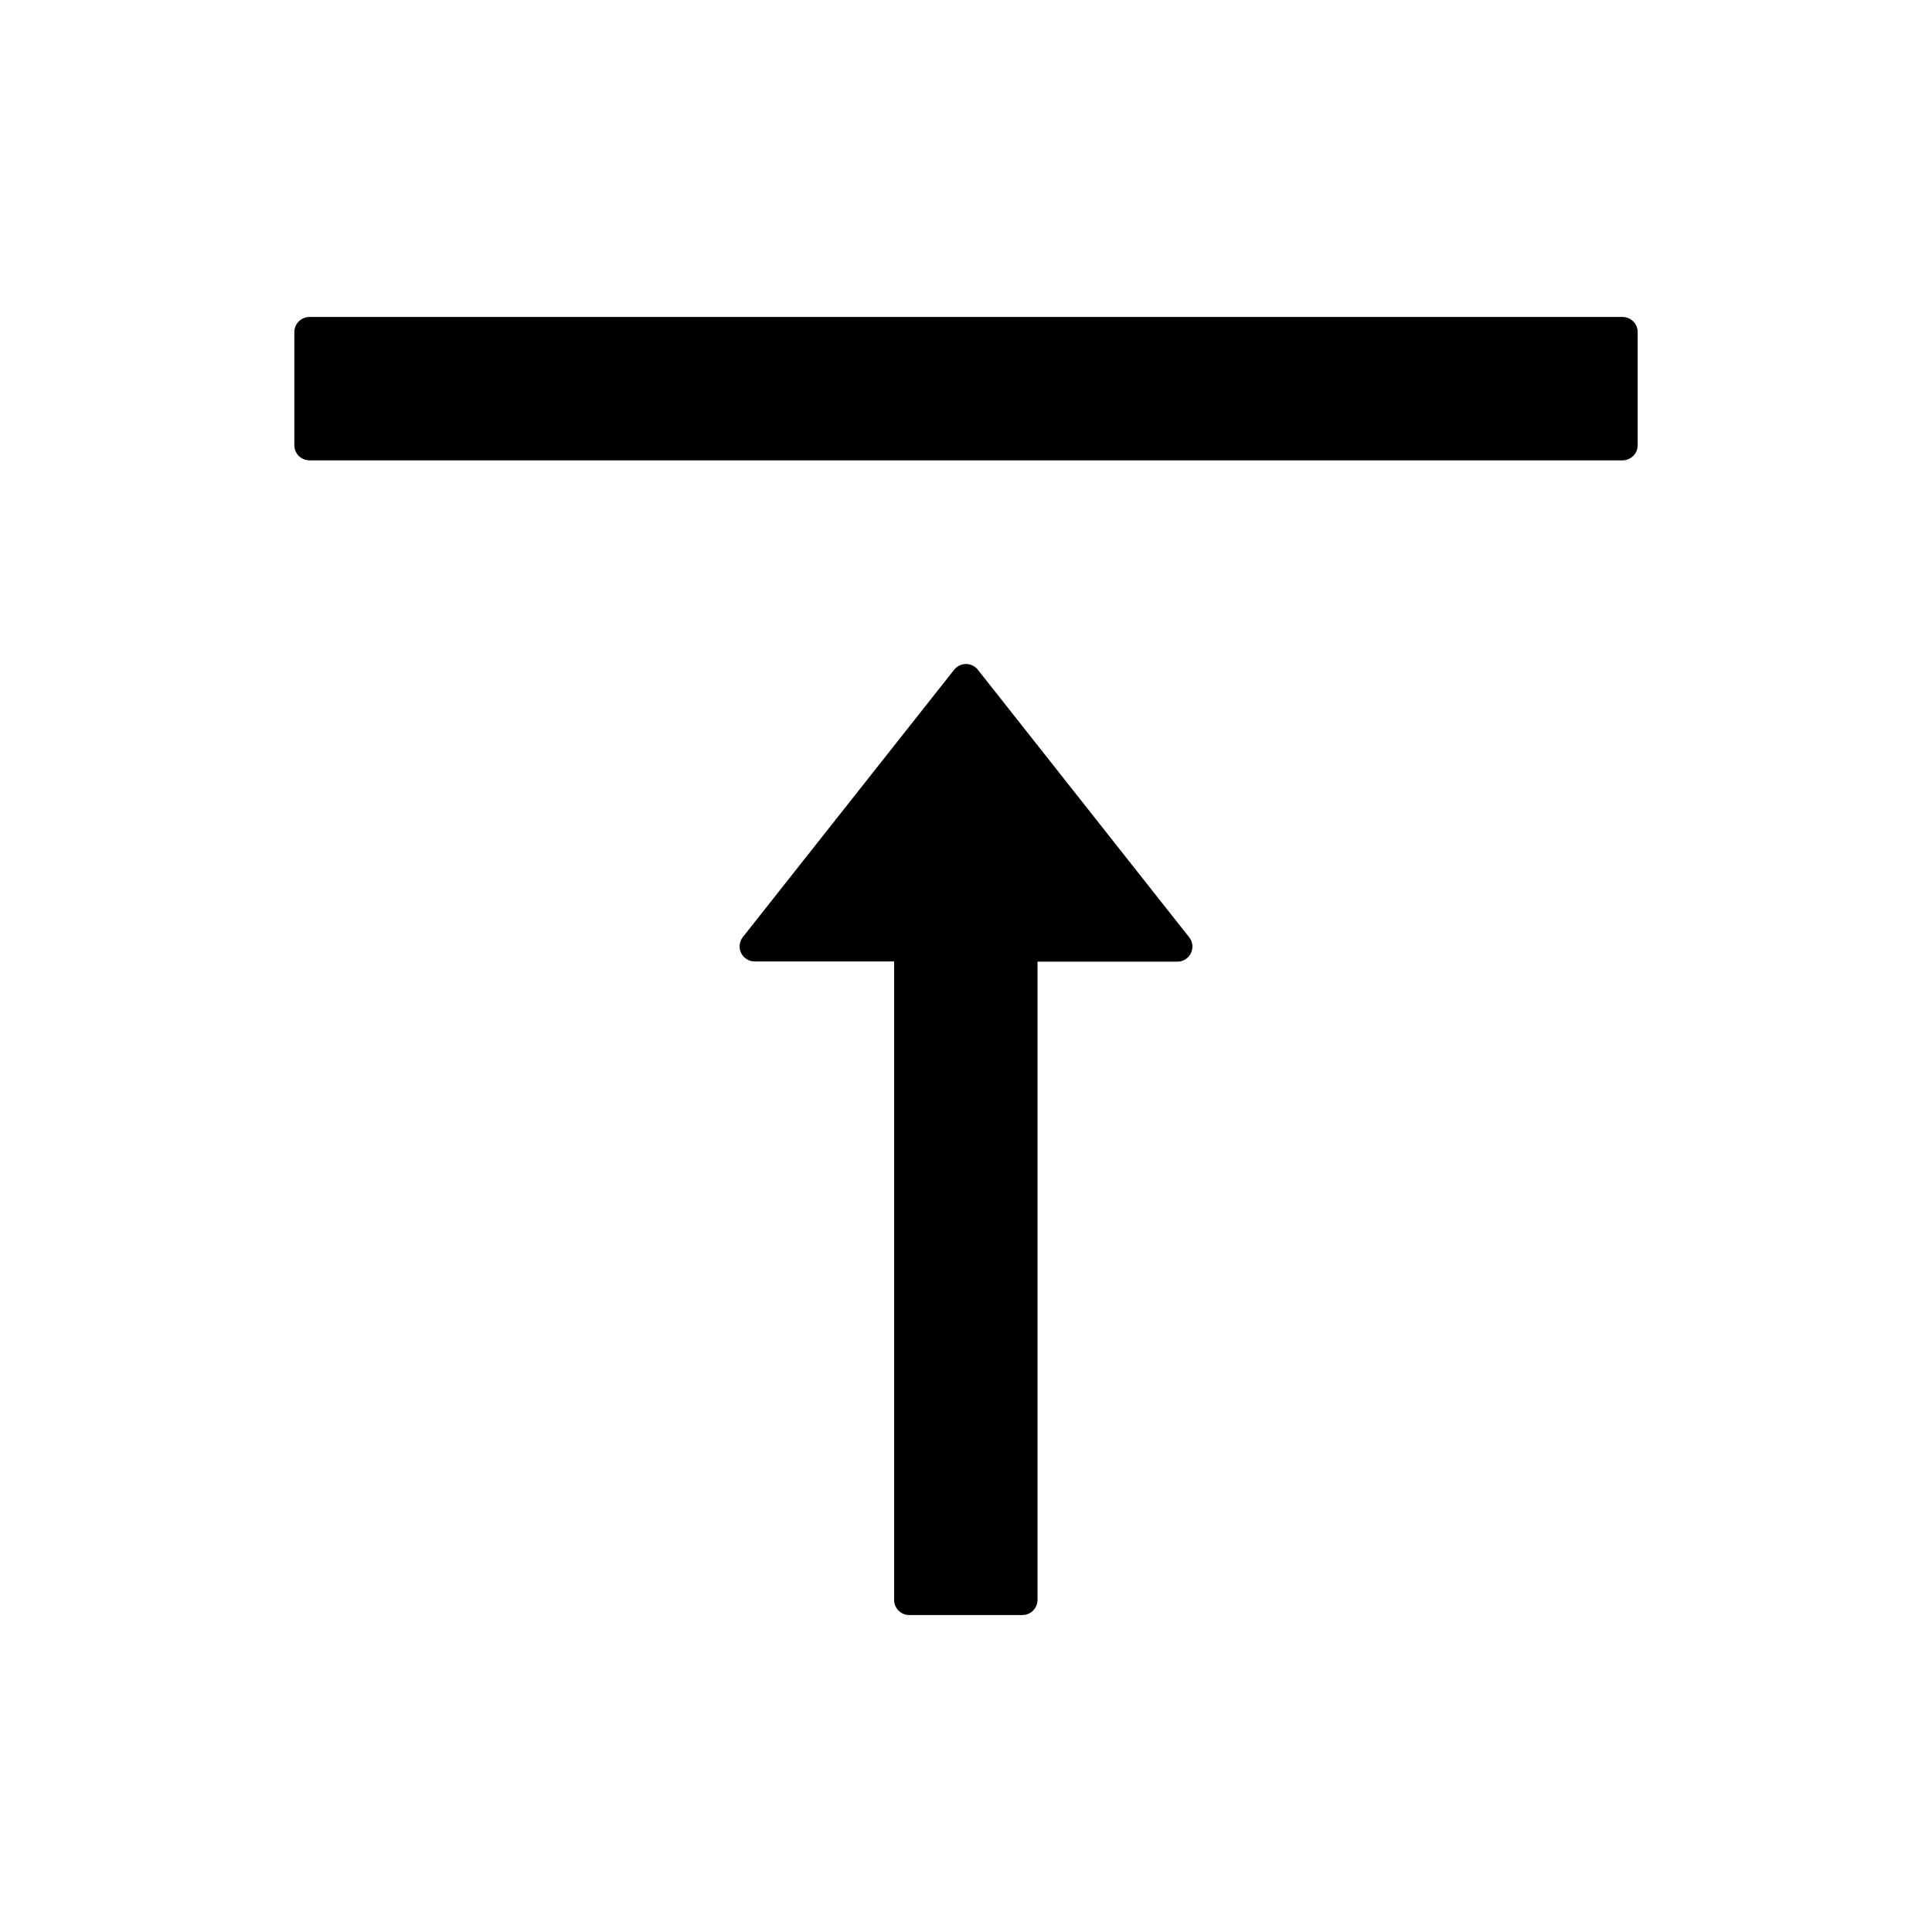
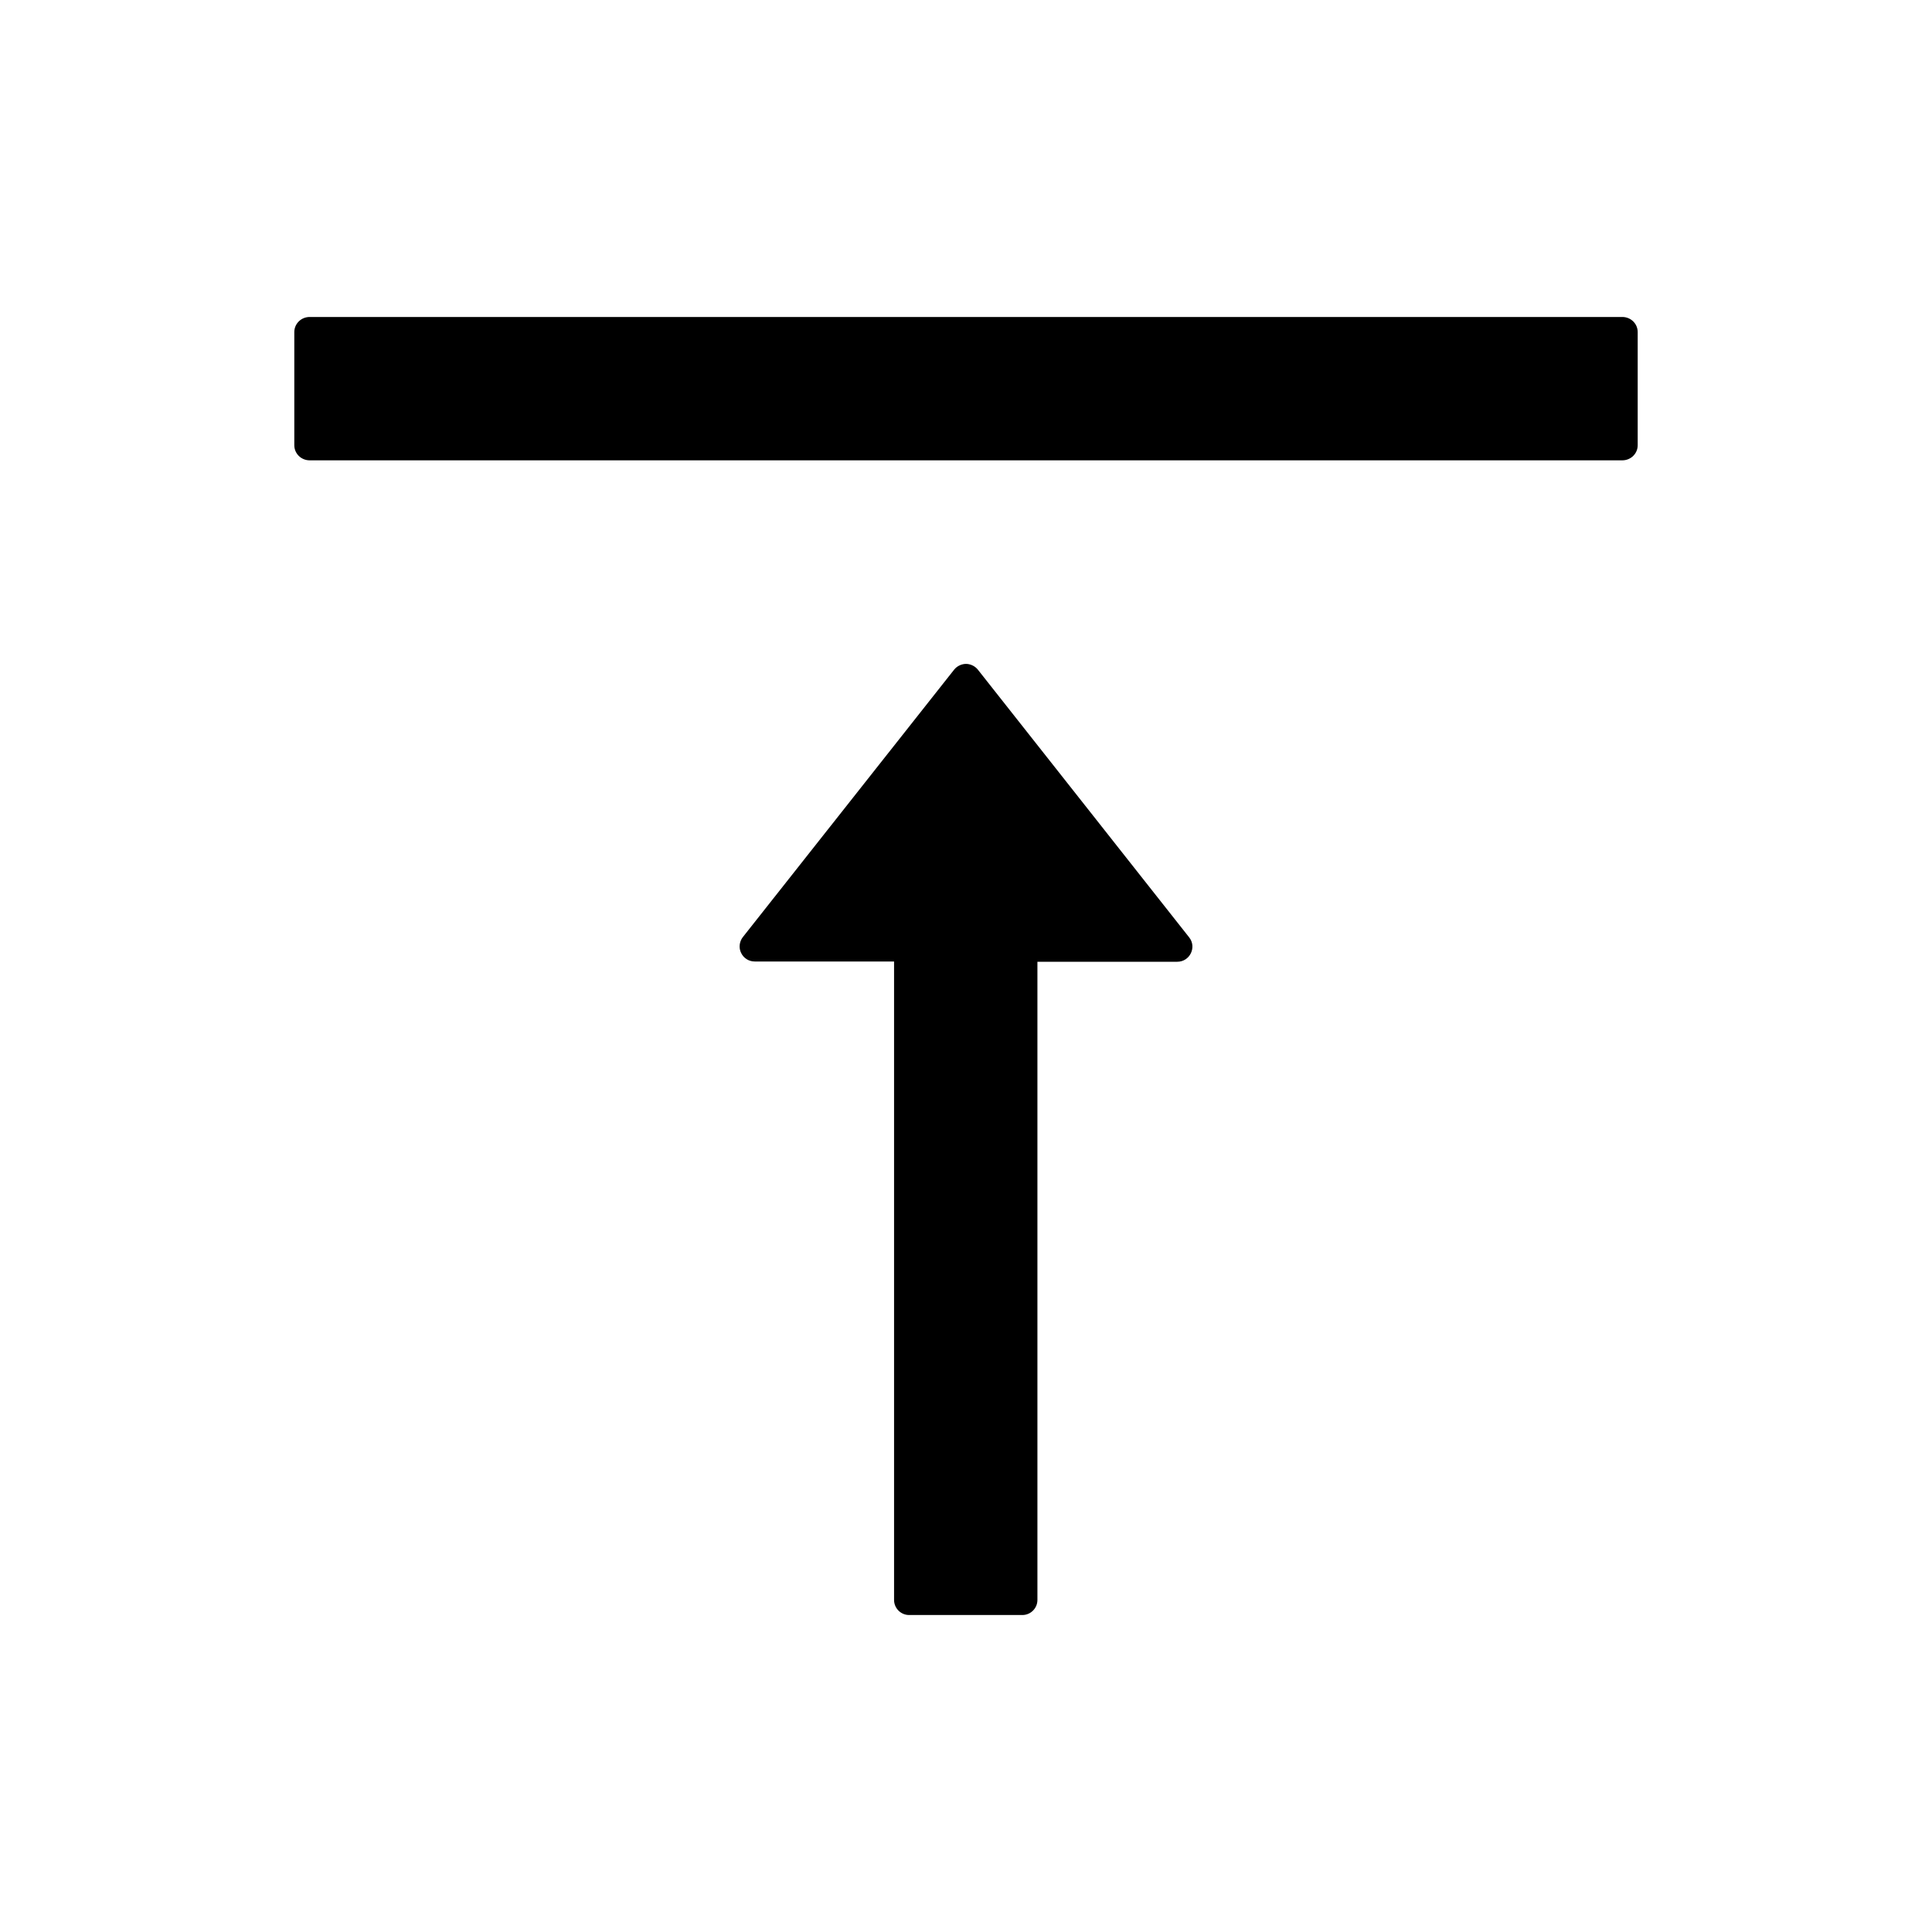
- <svg xmlns="http://www.w3.org/2000/svg" stroke="currentColor" fill="currentColor" stroke-width="0" viewBox="0 0 1024 1024" height="1em" width="1em">
-   <path d="M859.9 168H164.1c-4.5 0-8.1 3.6-8.1 8v60c0 4.4 3.6 8 8.1 8h695.8c4.5 0 8.1-3.6 8.1-8v-60c0-4.4-3.6-8-8.1-8zM518.3 355a8 8 0 0 0-12.6 0l-112 141.7a7.98 7.98 0 0 0 6.3 12.9h73.9V848c0 4.4 3.6 8 8 8h60c4.4 0 8-3.6 8-8V509.7H624c6.7 0 10.4-7.7 6.3-12.9L518.3 355z" />
+ <svg xmlns="http://www.w3.org/2000/svg" width="30px" height="30px" viewBox="0 0 30 30" version="1.1">
+   <g id="surface1">
+     <path style=" stroke:none;fill-rule:nonzero;fill:rgb(0%,0%,0%);fill-opacity:1;" d="M 25.191 4.922 L 4.809 4.922 C 4.676 4.922 4.57 5.027 4.57 5.156 L 4.57 6.914 C 4.57 7.043 4.676 7.148 4.809 7.148 L 25.191 7.148 C 25.324 7.148 25.43 7.043 25.43 6.914 L 25.43 5.156 C 25.43 5.027 25.324 4.922 25.191 4.922 Z M 15.184 10.398 C 15.141 10.344 15.07 10.309 15 10.309 C 14.93 10.309 14.859 10.344 14.816 10.398 L 11.535 14.551 C 11.48 14.621 11.469 14.719 11.508 14.797 C 11.547 14.879 11.629 14.93 11.719 14.93 L 13.883 14.93 L 13.883 24.844 C 13.883 24.973 13.988 25.078 14.117 25.078 L 15.875 25.078 C 16.004 25.078 16.109 24.973 16.109 24.844 L 16.109 14.934 L 18.281 14.934 C 18.477 14.934 18.586 14.707 18.465 14.555 Z M 15.184 10.398 " />
+   </g>
</svg>
